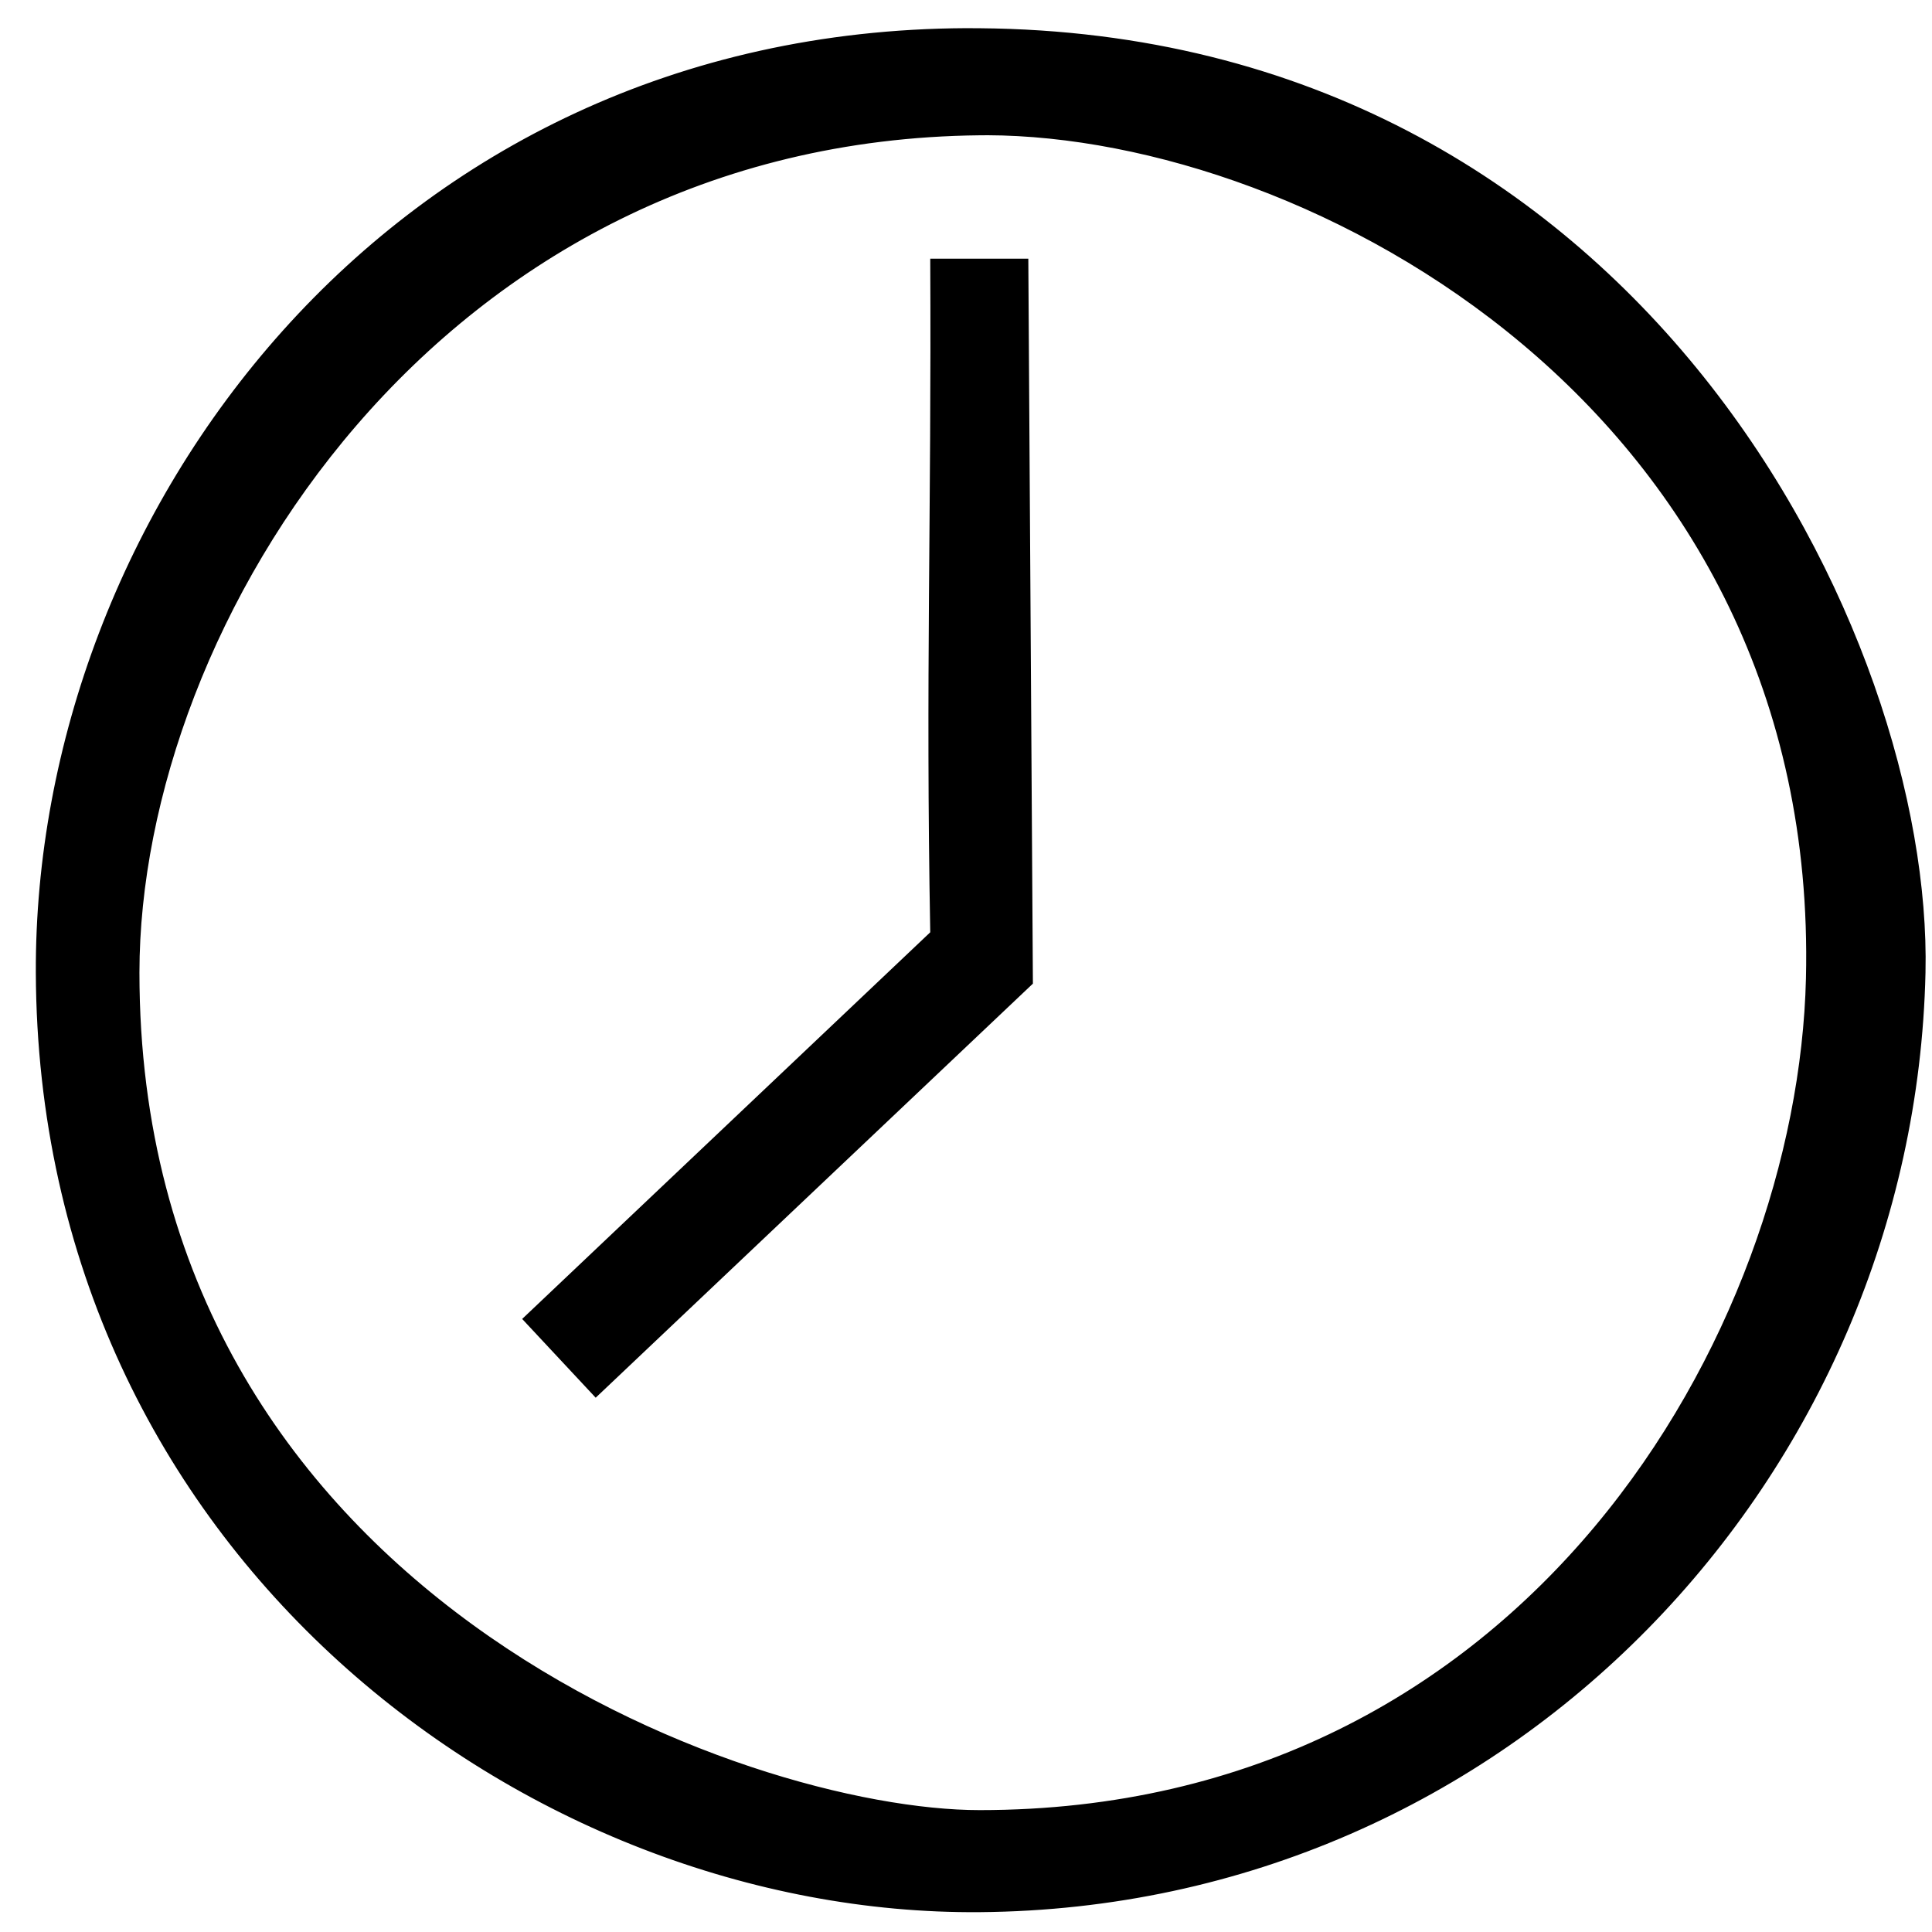
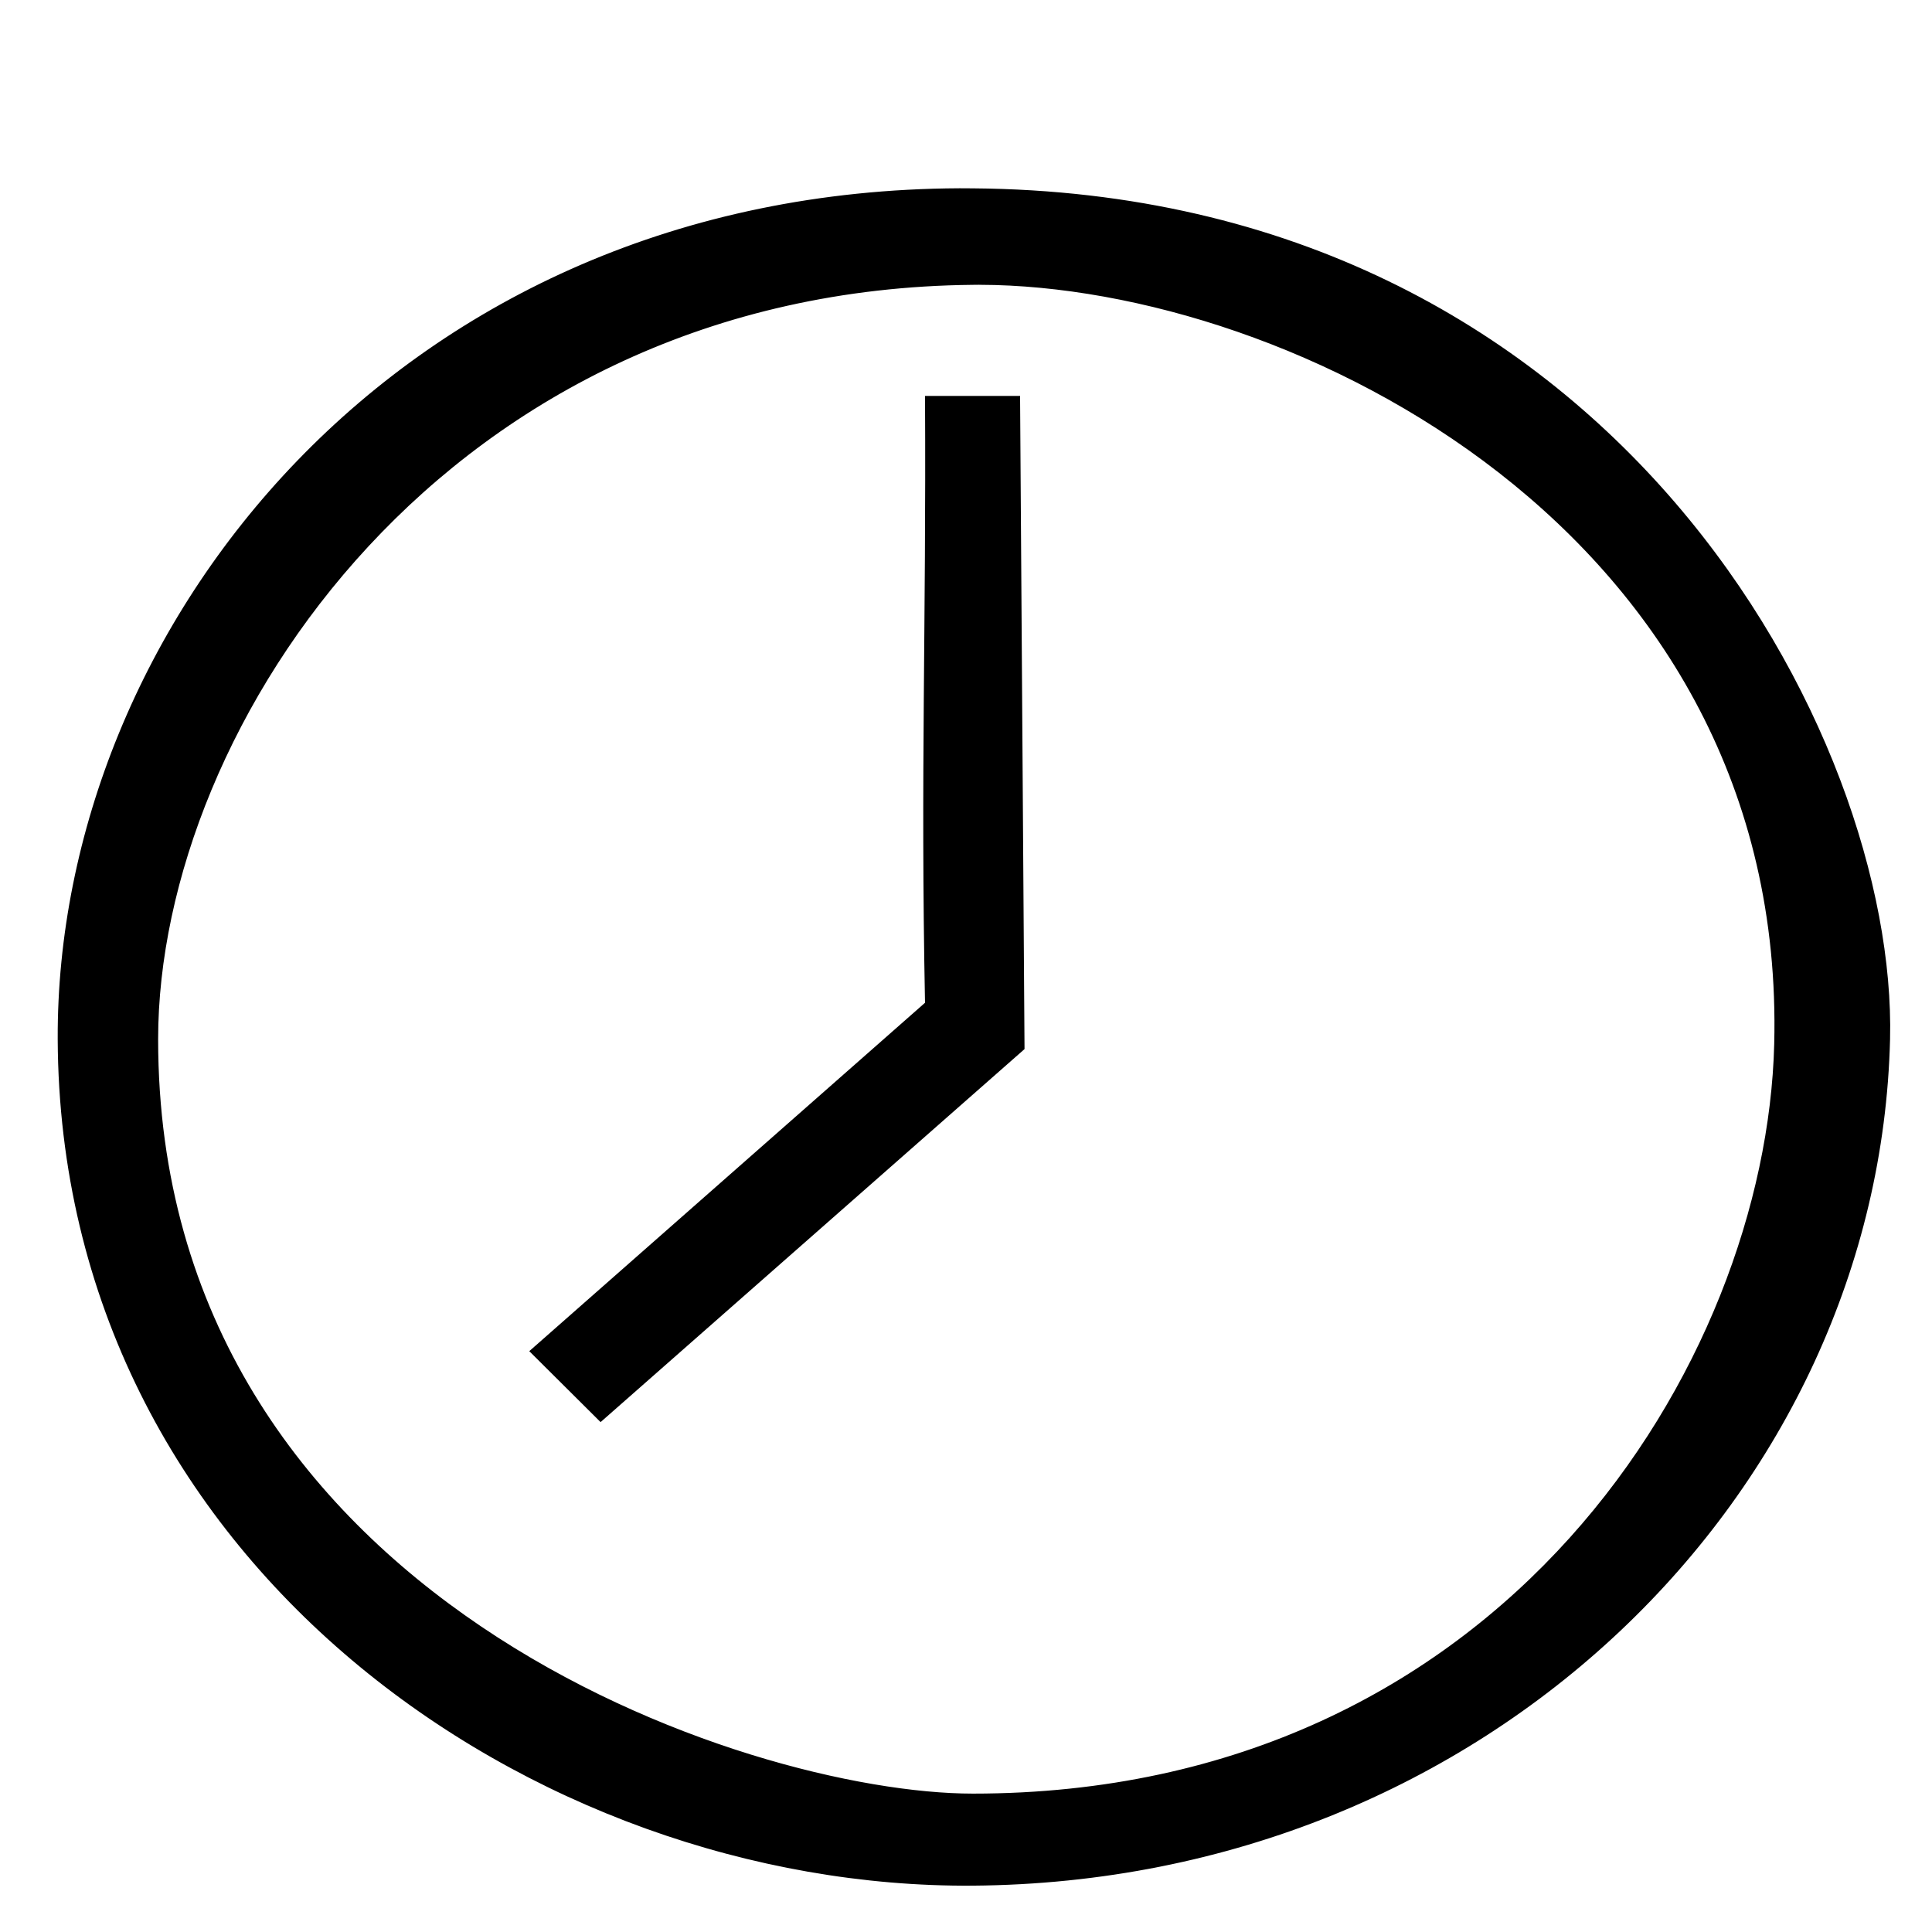
- <svg xmlns="http://www.w3.org/2000/svg" width="200" height="200" id="svg3051" version="1.1">
+ <svg xmlns="http://www.w3.org/2000/svg" width="50" height="50" id="svg3051" version="1.1">
  <defs id="defs3053" />
-   <g id="layer1" transform="translate(0,-852.3622)" />
-   <g id="layer6" transform="translate(0,-800)">
-     <path id="path3936" d="m 99.992,803.016 c -59.881,0.285 -96.369,50.497 -96.183,97.675 0.236,60.148 50.92,97.533 97.606,97.155 54.995,-0.446 96.637,-45.27 97.812,-97.155 0.785,-34.663 -29.356,-97.095 -97.812,-97.668 -0.474,-0.004 -0.951,-0.009 -1.422,-0.006 z m 2.199,10.883 c 33.279,0.107 86.248,28.405 84.861,87.368 -0.859,36.528 -28.926,86.215 -85.638,86.215 -24.06,0 -87.079,-22.345 -87.079,-86.791 0,-36.09 30.94,-86.212 87.079,-86.785 0.26,-0.002 0.515,-0.008 0.777,-0.006 z" style="fill:#000000;fill-opacity:1;stroke:#000000;stroke-width:0.2px;stroke-linecap:butt;stroke-linejoin:miter;stroke-opacity:1" />
+   <g id="layer1" transform="translate(0,-1002.362)" />
+   <g id="layer6" transform="translate(0,-950)">
+     <path id="path3936" d="m 24.834,954.896 c -14.517,0.064 -23.362,11.373 -23.317,21.999 0.057,13.547 12.344,21.967 23.662,21.882 13.332,-0.101 23.427,-10.196 23.712,-21.882 0.19,-7.807 -7.117,-21.868 -23.712,-21.997 -0.115,-8.2e-4 -0.23,-0.002 -0.345,-0.002 z m 0.533,2.451 c 8.068,0.024 20.909,6.398 20.573,19.677 -0.208,8.227 -7.012,19.418 -20.761,19.418 -5.833,0 -21.11,-5.033 -21.11,-19.548 0,-8.128 7.501,-19.417 21.11,-19.546 0.063,-4.5e-4 0.125,-0.002 0.188,-0.002 z" style="fill:#000000;fill-opacity:1;stroke:#000000;stroke-width:0.047px;stroke-linecap:butt;stroke-linejoin:miter;stroke-opacity:1" />
  </g>
-   <g id="layer5" transform="translate(0,-800)">
-     <path id="path3938" d="m 96.399,896.552 -42.204,39.989 7.475,8.007 45.155,-42.766 -0.473,-74.902 -9.953,0 c 0.13,26.599 -0.482,43.076 0,69.672 z" style="fill:#000000;fill-opacity:1;stroke:#000000;stroke-width:0.2px;stroke-linecap:butt;stroke-linejoin:miter;stroke-opacity:1" />
+   <g id="layer5" transform="translate(0,-950)">
+     <path id="path3938" d="m 23.963,975.962 -10.231,9.007 1.812,1.803 10.947,-9.632 -0.115,-16.87 -2.413,0 c 0.032,5.991 -0.117,9.702 0,15.692 z" style="fill:#000000;fill-opacity:1;stroke:#000000;stroke-width:0.047px;stroke-linecap:butt;stroke-linejoin:miter;stroke-opacity:1" />
  </g>
-   <g id="layer4" transform="translate(0,-800)" />
+   <g id="layer4" transform="translate(0,-950)" />
</svg>
